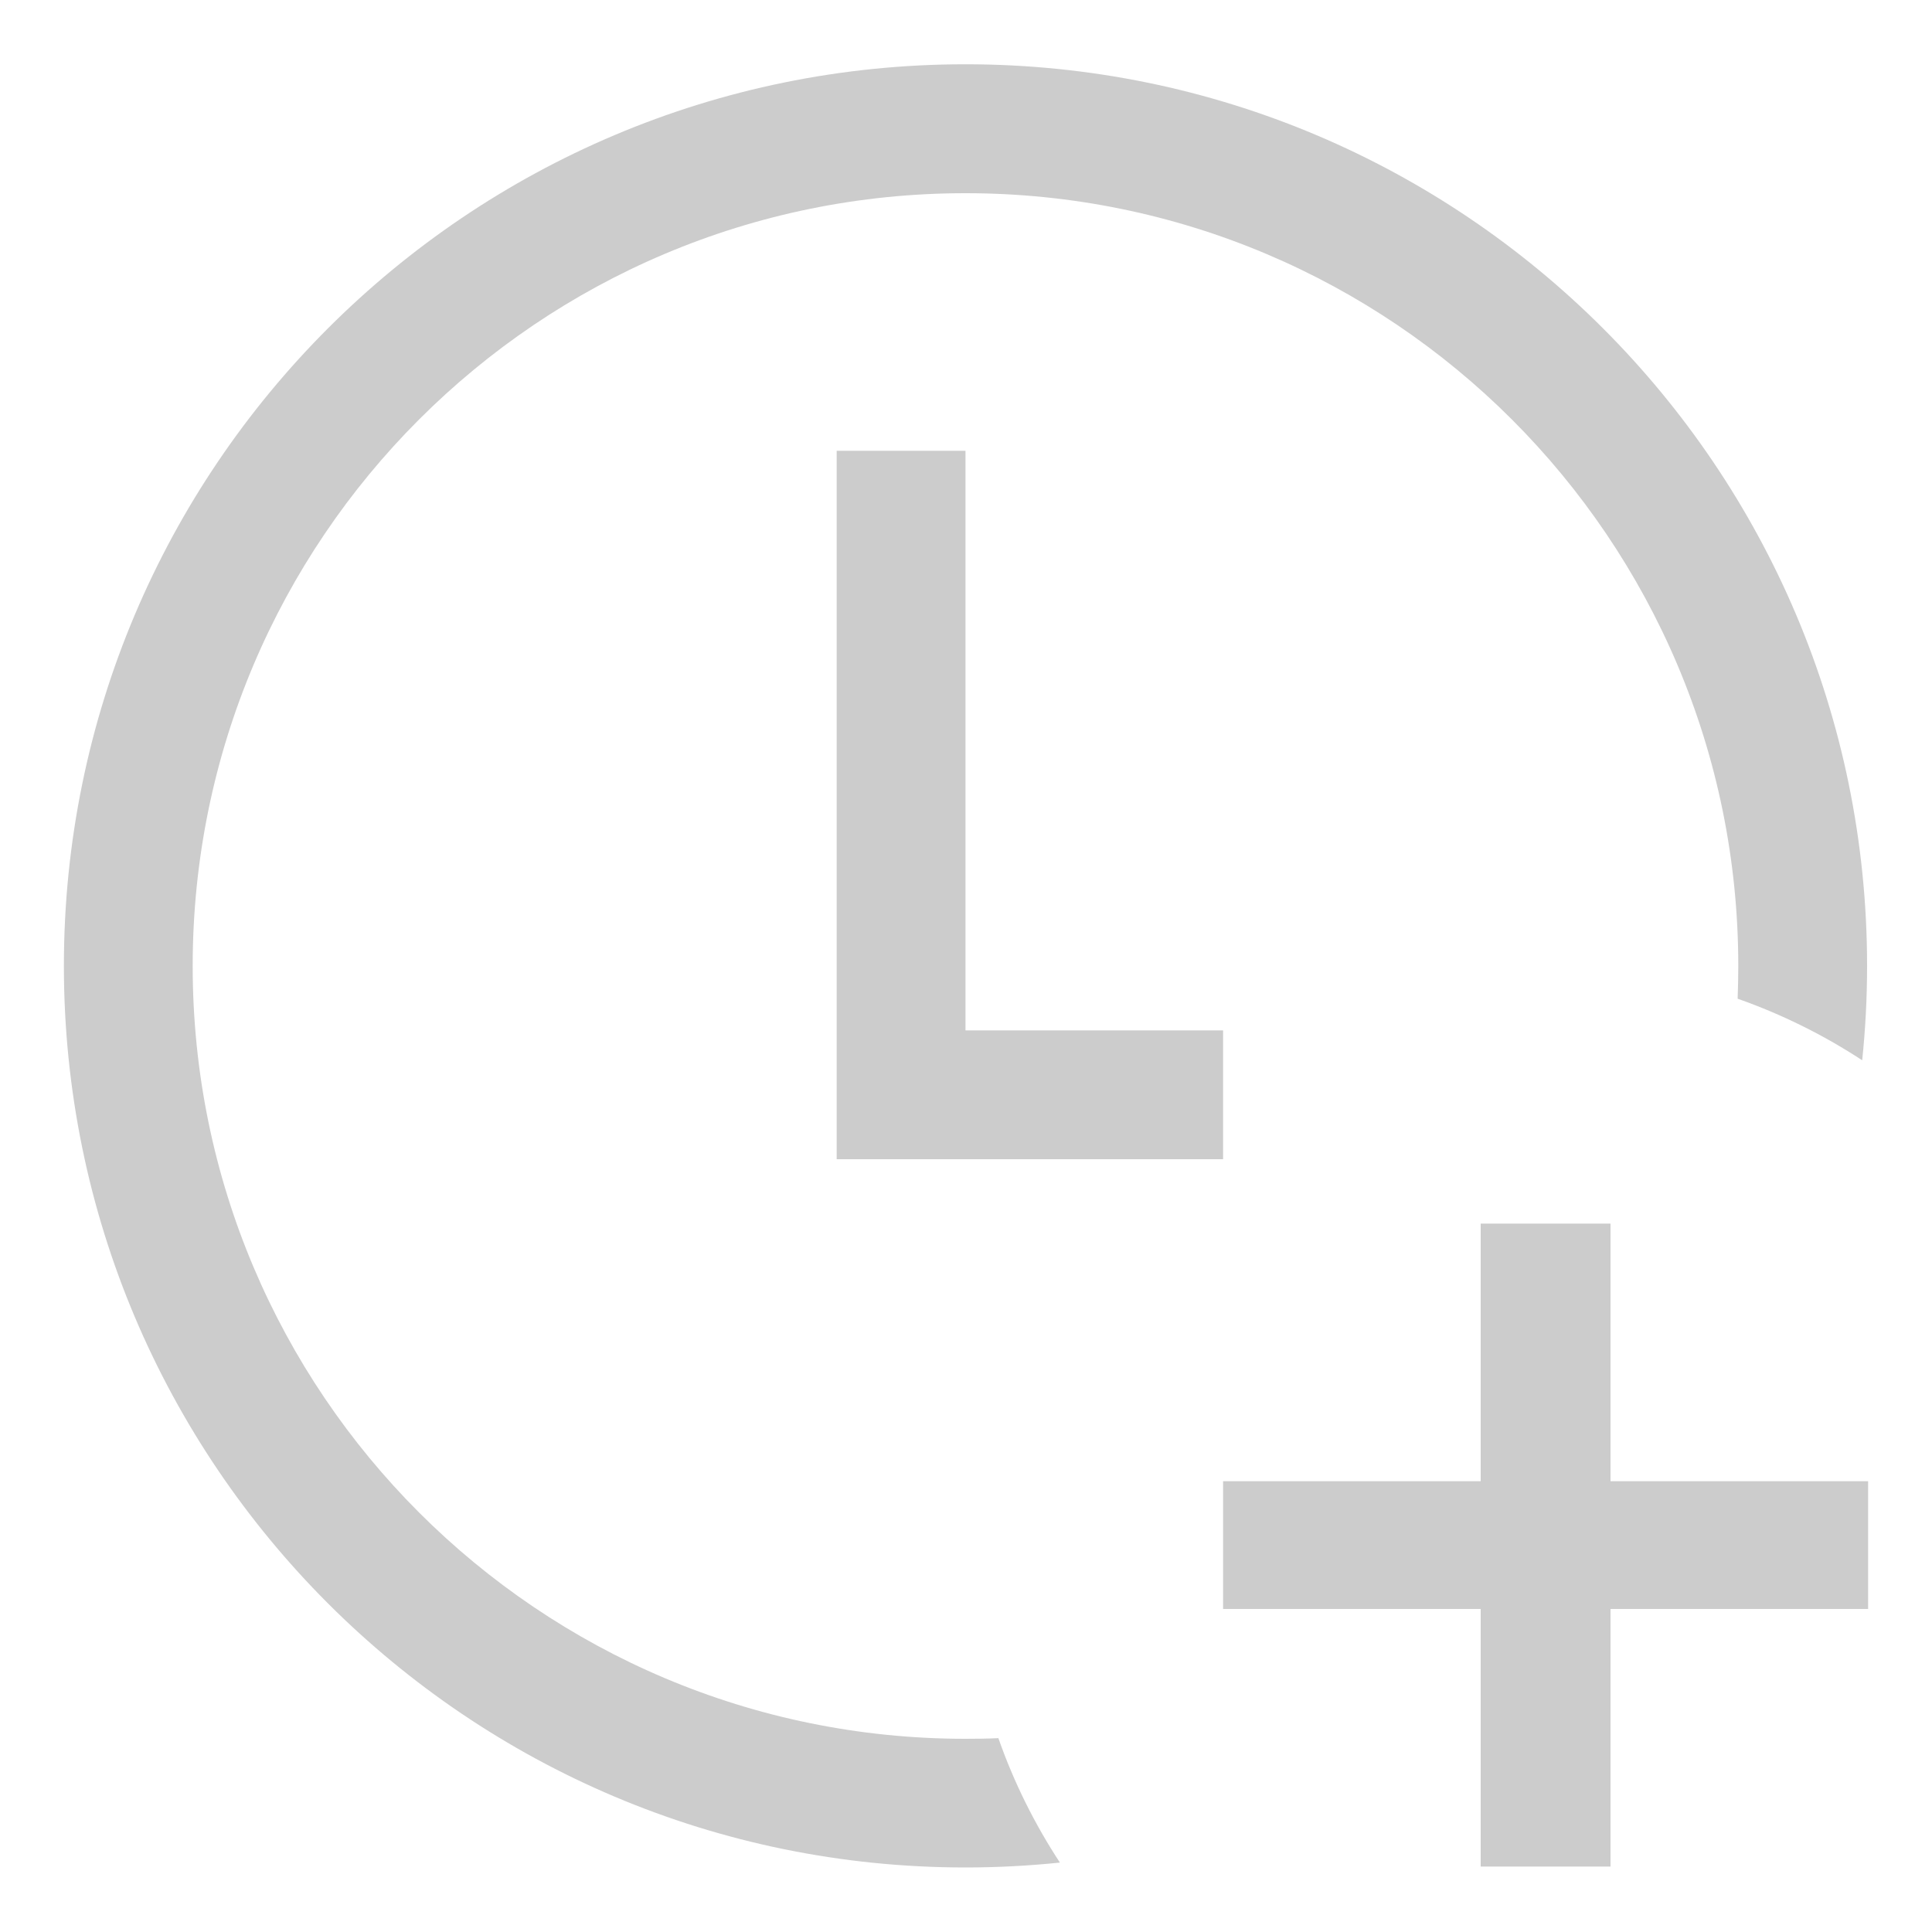
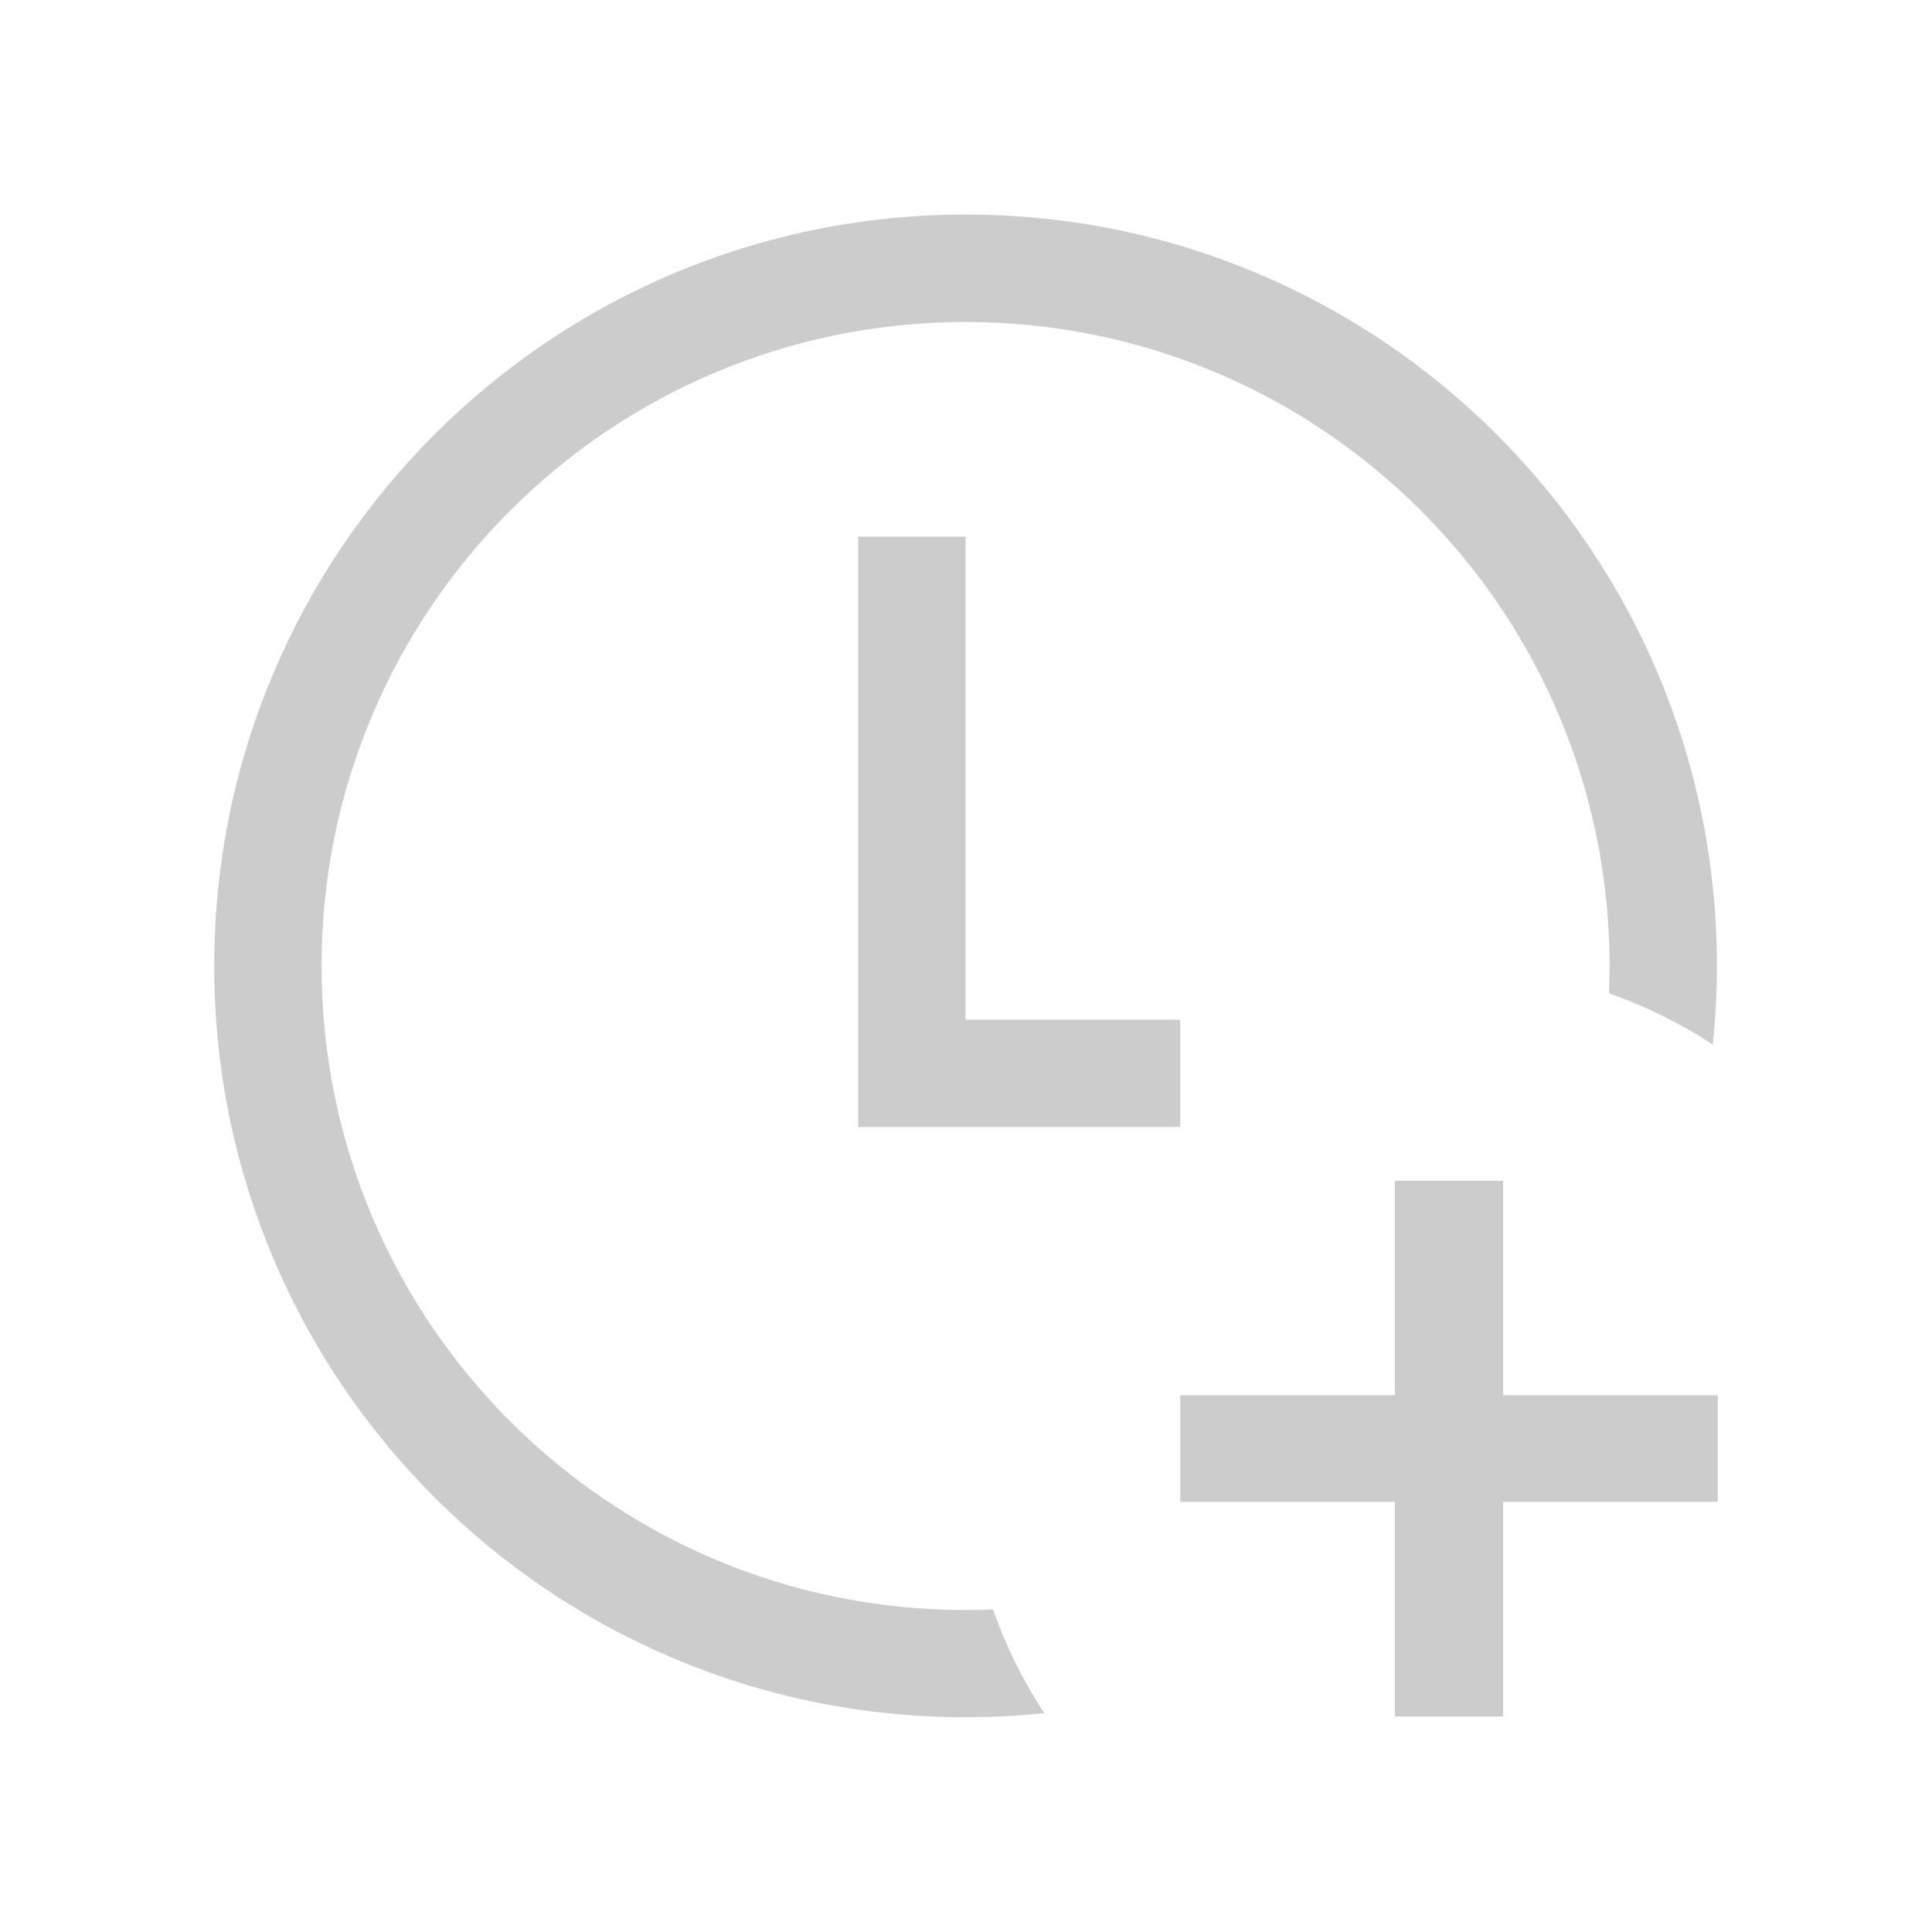
- <svg xmlns="http://www.w3.org/2000/svg" width="15" height="15" fill="none" version="1.1" viewBox="0 0 15 15">
-   <path d="m7.75 13.495c-0.084 0.004-0.169 0.005-0.254 0.005-3.314 0-6-2.686-6-6s2.686-6 6-6 6 2.686 6 6c0 0.085-0.002 0.17-0.005 0.254 0.344 0.121 0.668 0.282 0.967 0.478 0.025-0.241 0.038-0.485 0.038-0.733 0-3.866-3.134-7-7-7s-7 3.134-7 7 3.134 7 7 7c0.247 0 0.492-0.013 0.733-0.038-0.196-0.299-0.358-0.624-0.478-0.967zm-1.254-4.995v-5h1v4.5h2v1h-3zm6.008 1h-1.008v2h-2v0.992h2v2h1.008v-2h2v-0.992h-2z" clip-rule="evenodd" fill="#ccc" fill-rule="evenodd" />
+ <svg xmlns="http://www.w3.org/2000/svg" width="18" height="18" fill="none" version="1.1" viewBox="0 0 18 18">
+   <path d="m9.25 14.995c-0.084 0.004-0.169 0.005-0.254 0.005-3.314 0-6-2.686-6-6s2.686-6 6-6 6 2.686 6 6c0 0.085-0.002 0.17-0.005 0.254 0.344 0.121 0.668 0.282 0.967 0.478 0.025-0.241 0.038-0.485 0.038-0.733 0-3.866-3.134-7-7-7s-7 3.134-7 7 3.134 7 7 7c0.247 0 0.492-0.013 0.733-0.038-0.196-0.299-0.358-0.624-0.478-0.967zm-1.254-4.995v-5h1v4.5h2v1h-3zm6.008 1h-1.008v2h-2v0.992h2v2h1.008v-2h2v-0.992h-2z" clip-rule="evenodd" fill="#ccc" fill-rule="evenodd" />
</svg>
